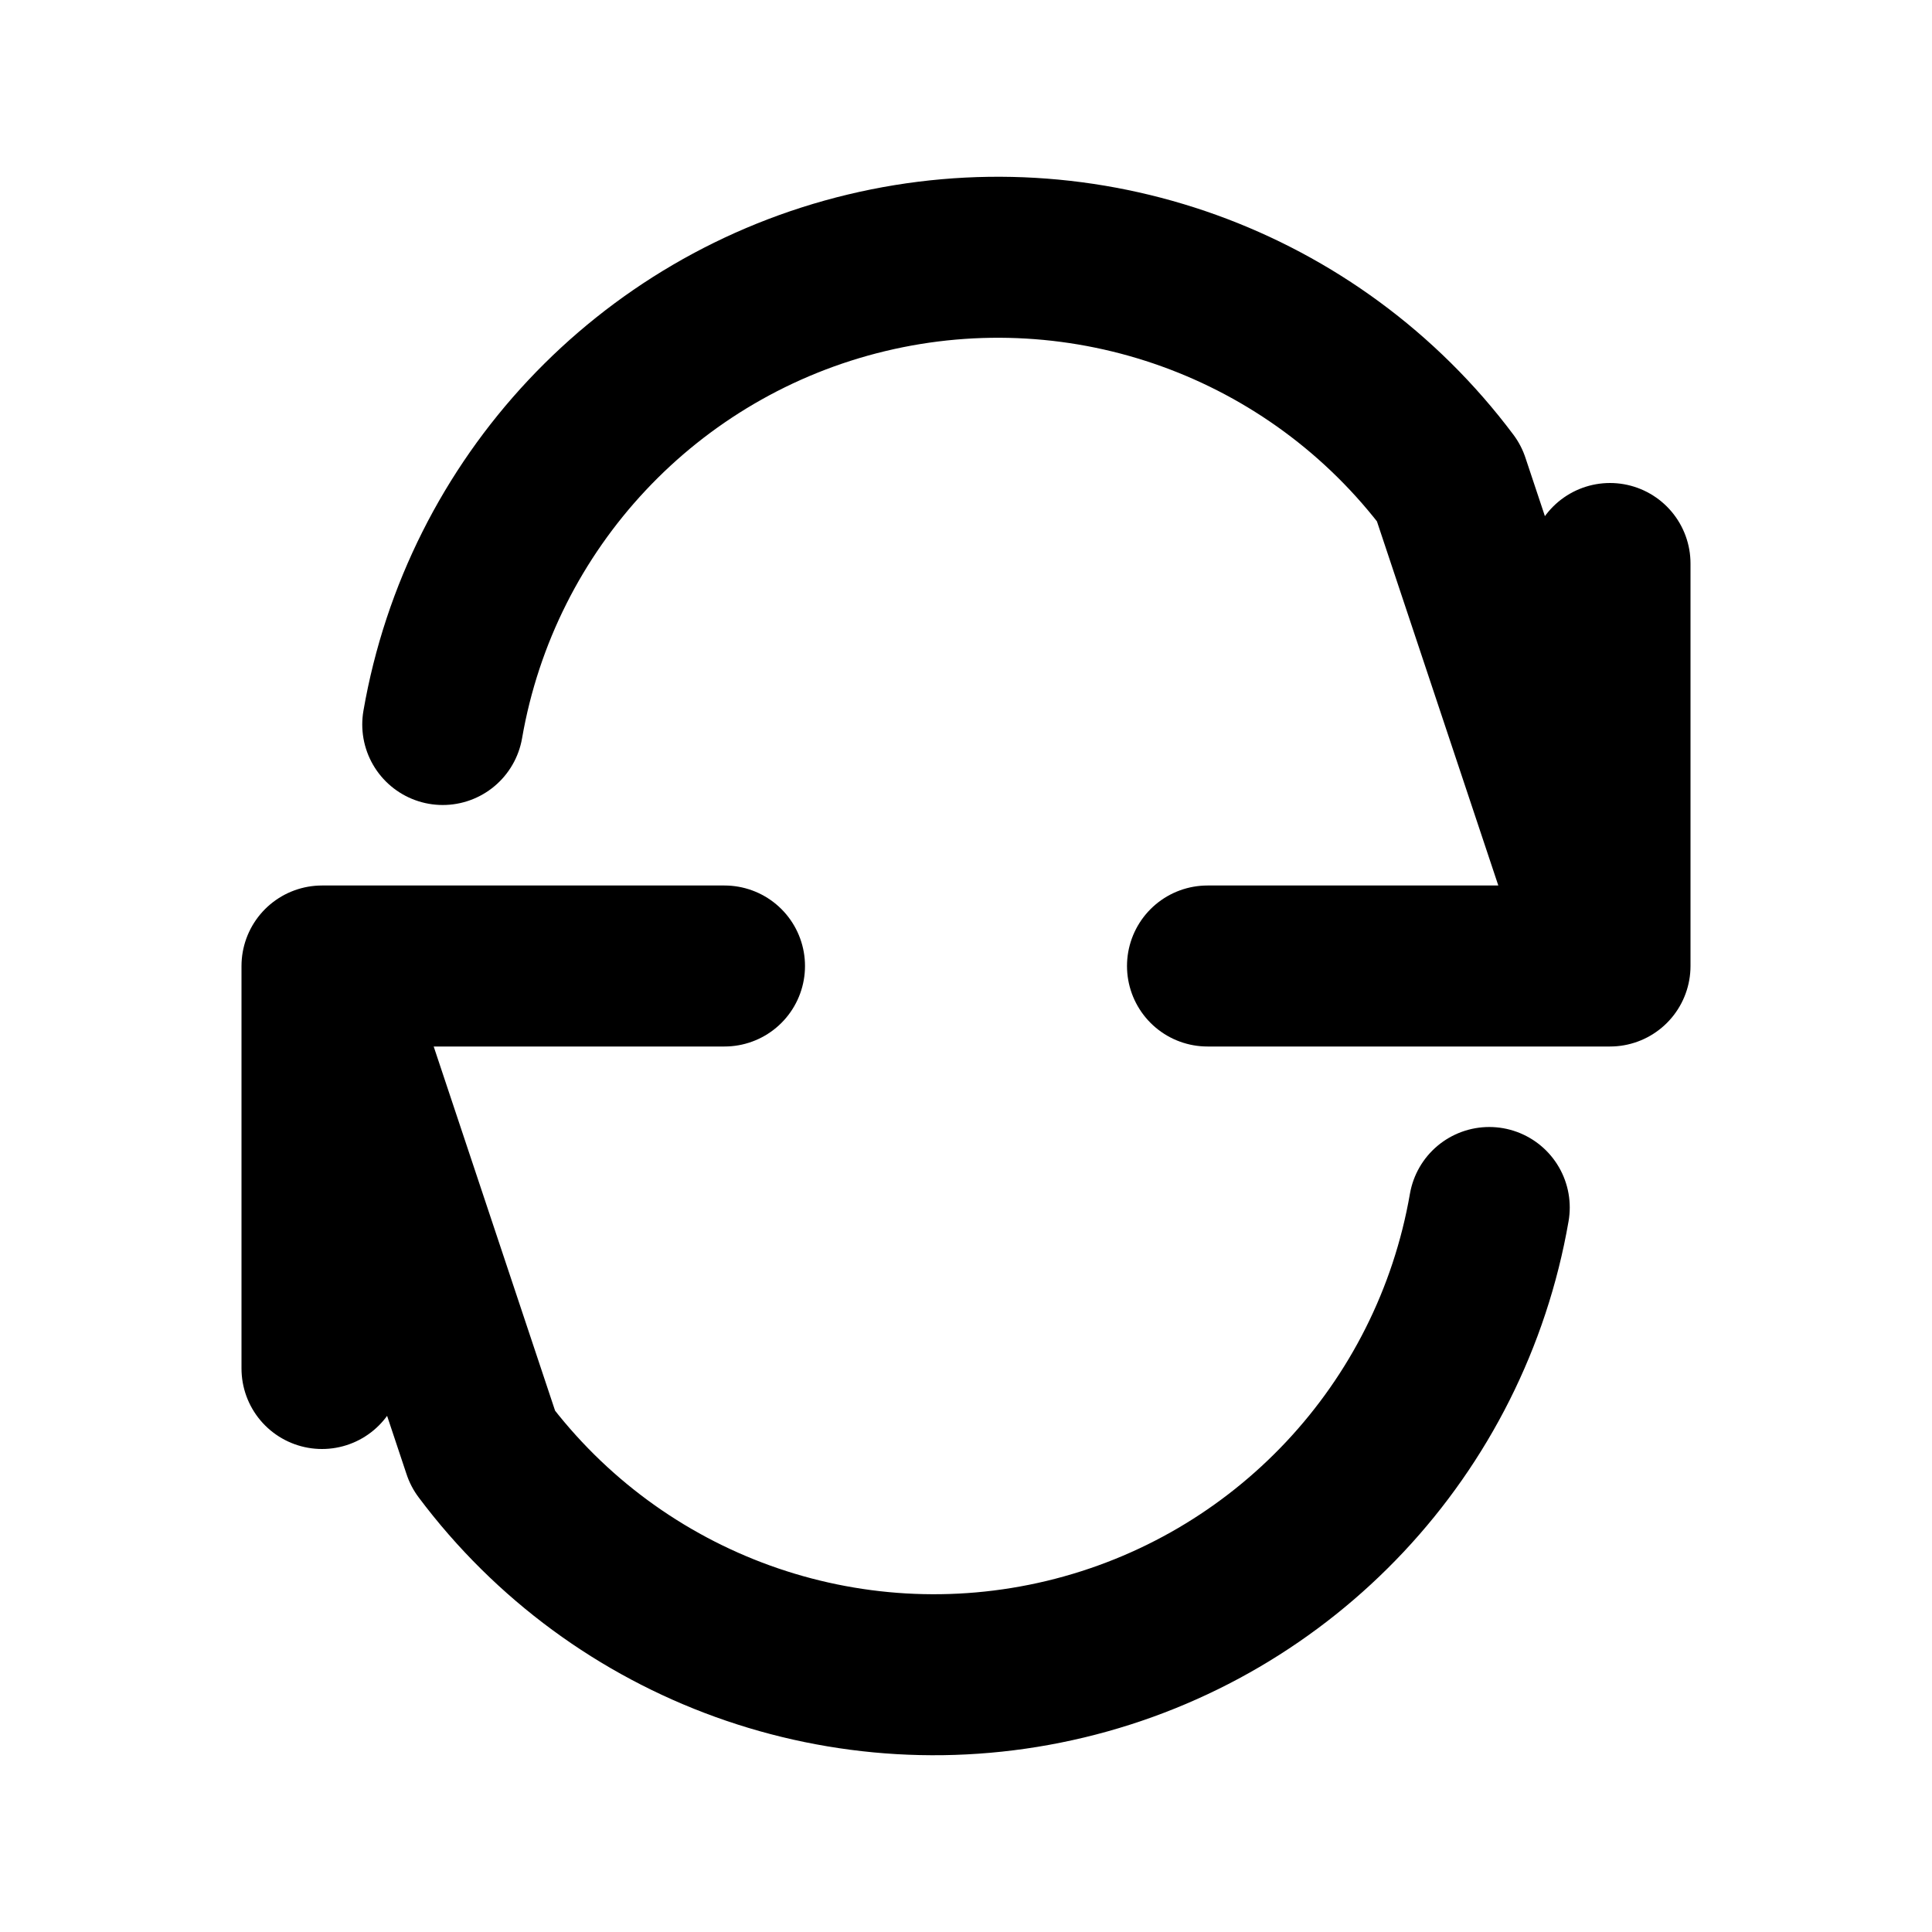
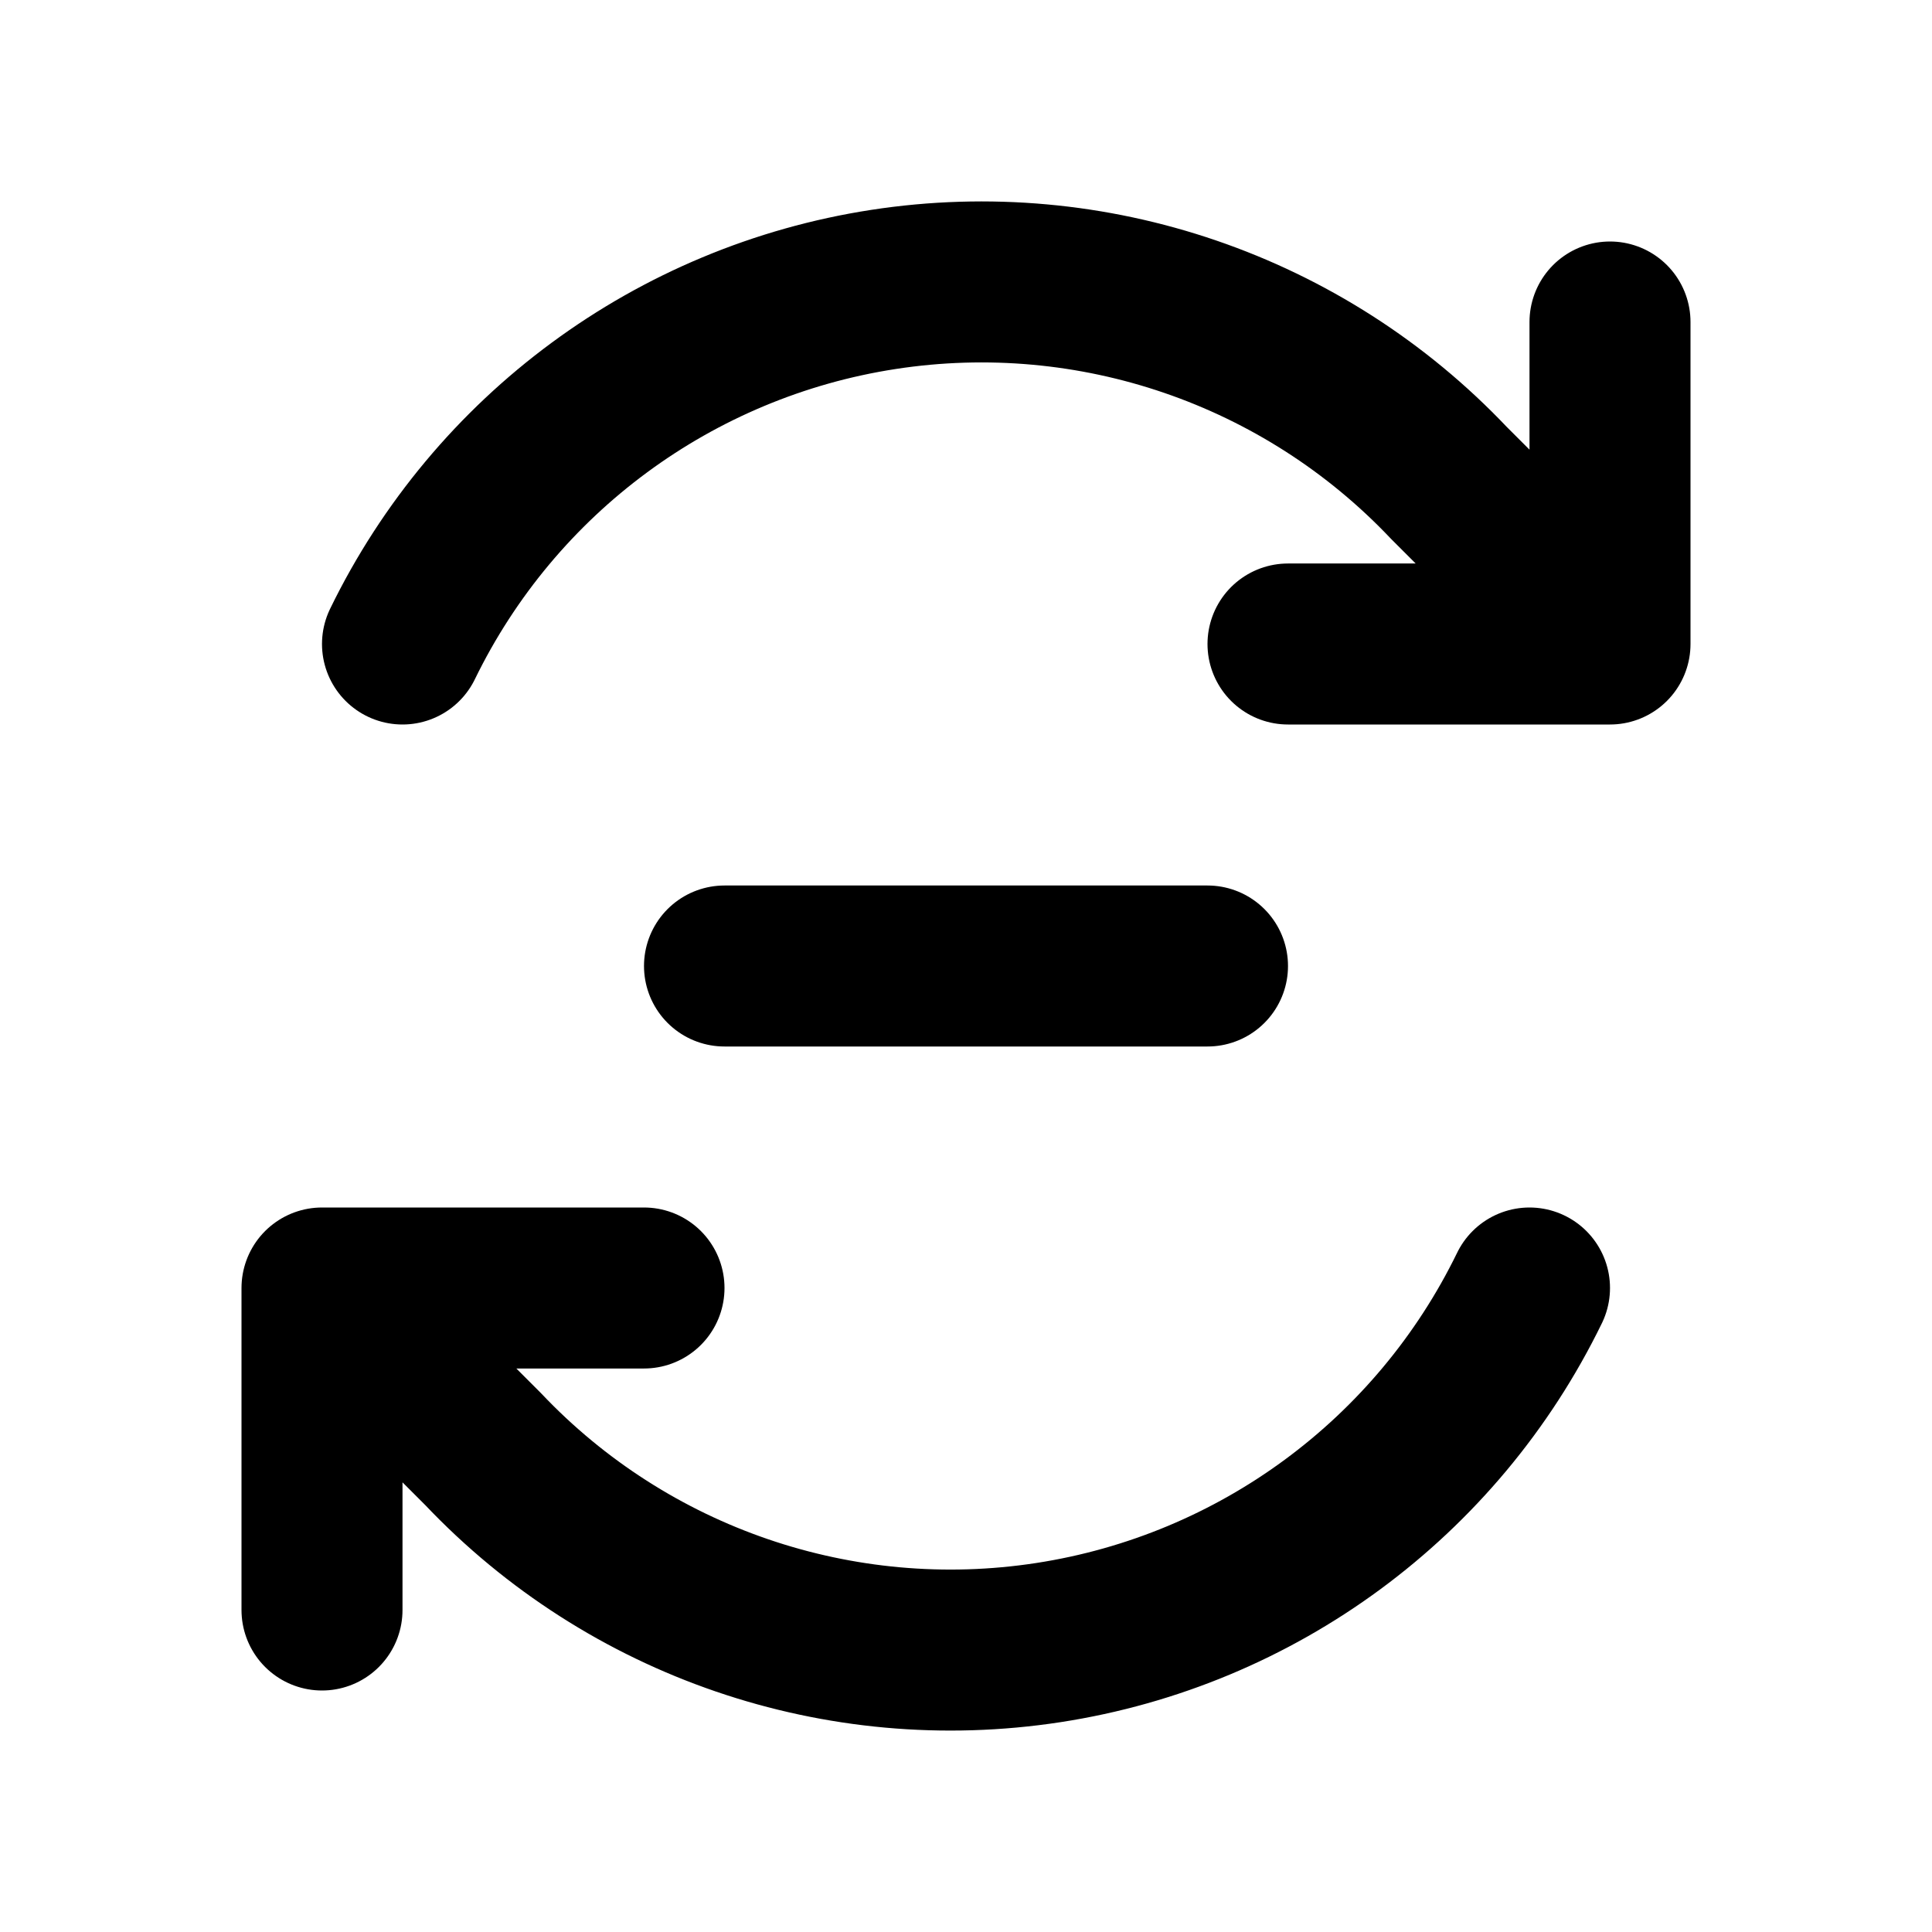
<svg xmlns="http://www.w3.org/2000/svg" width="24" height="24" viewBox="0 0 24 24" fill="none" stroke="currentColor" stroke-width="2" stroke-linecap="round" stroke-linejoin="round" role="img" aria-label="重启网络服务">
-   <path d="M20 7v5h-5M4 17v-5h5M5.5 9A7 7 0 0 1 18 6l2 6M4 12l2 6a7 7 0 0 0 12.5-3" />
+   <path d="M5 8a8 8 0 0 1 13-2l2 2M20 4v4h-4M19 16a8 8 0 0 1-13 2l-2-2M4 20v-4h4" />
+   <path d="M9 12h6" />
</svg>
